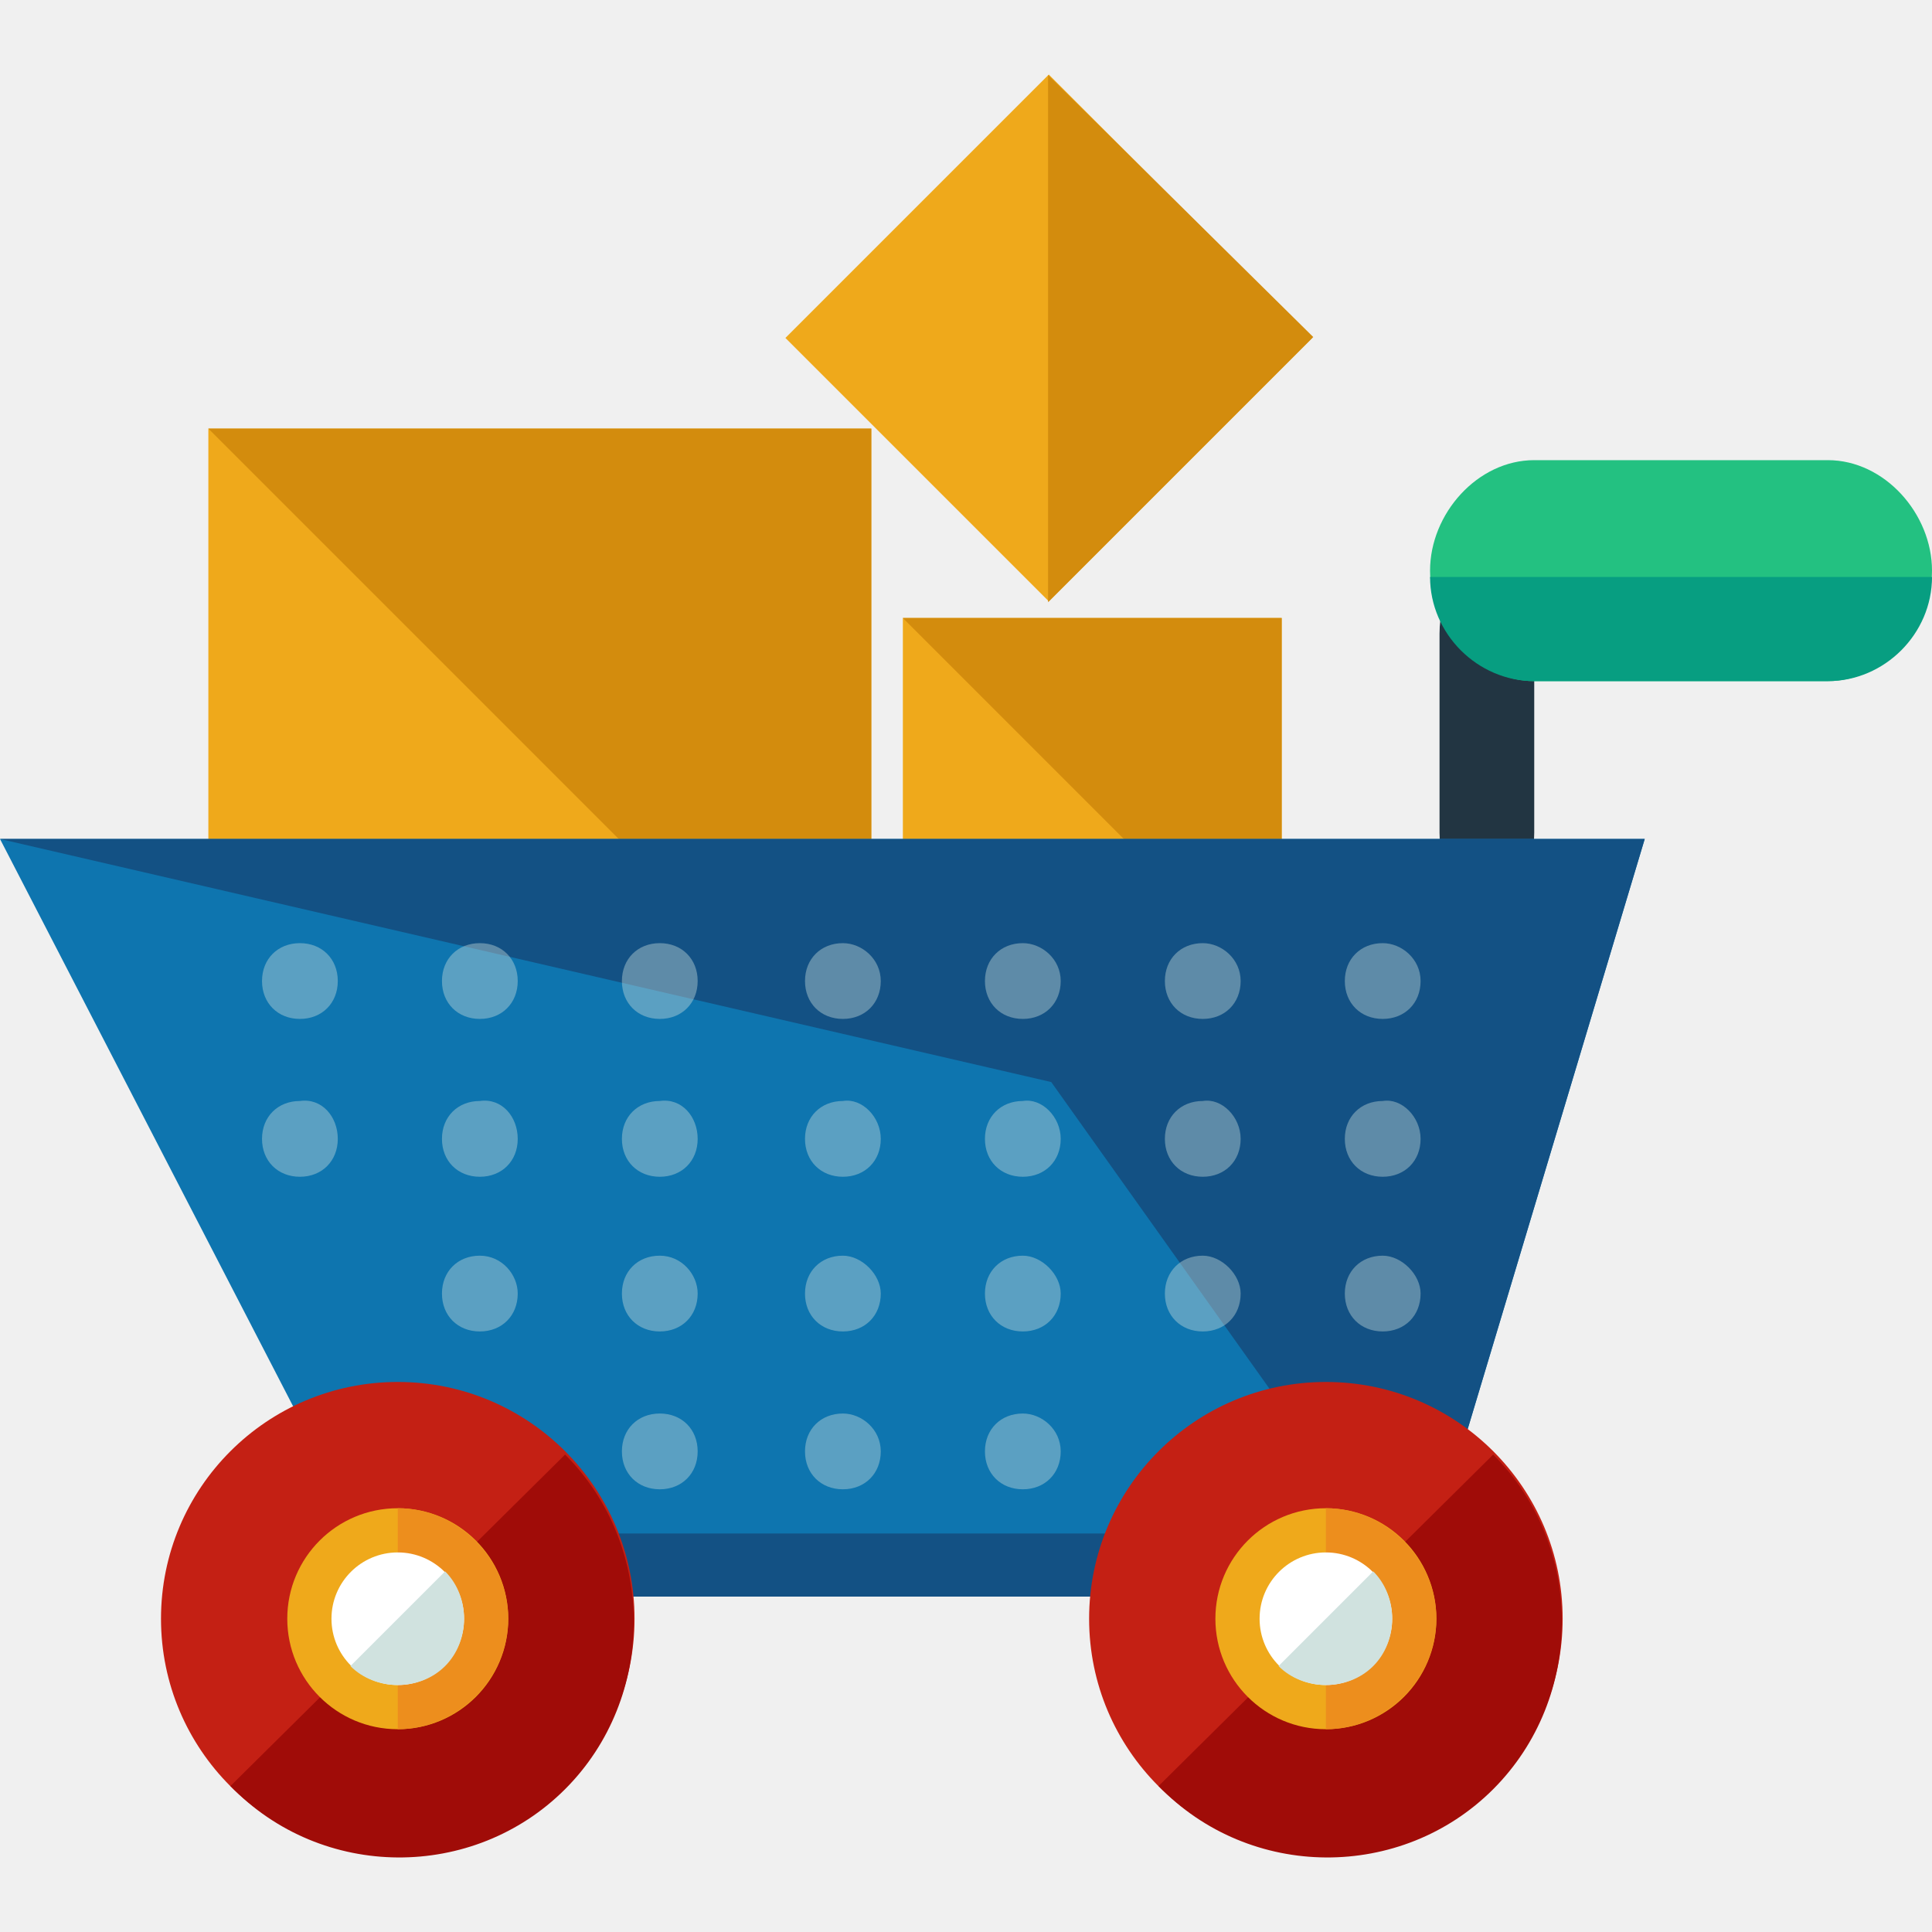
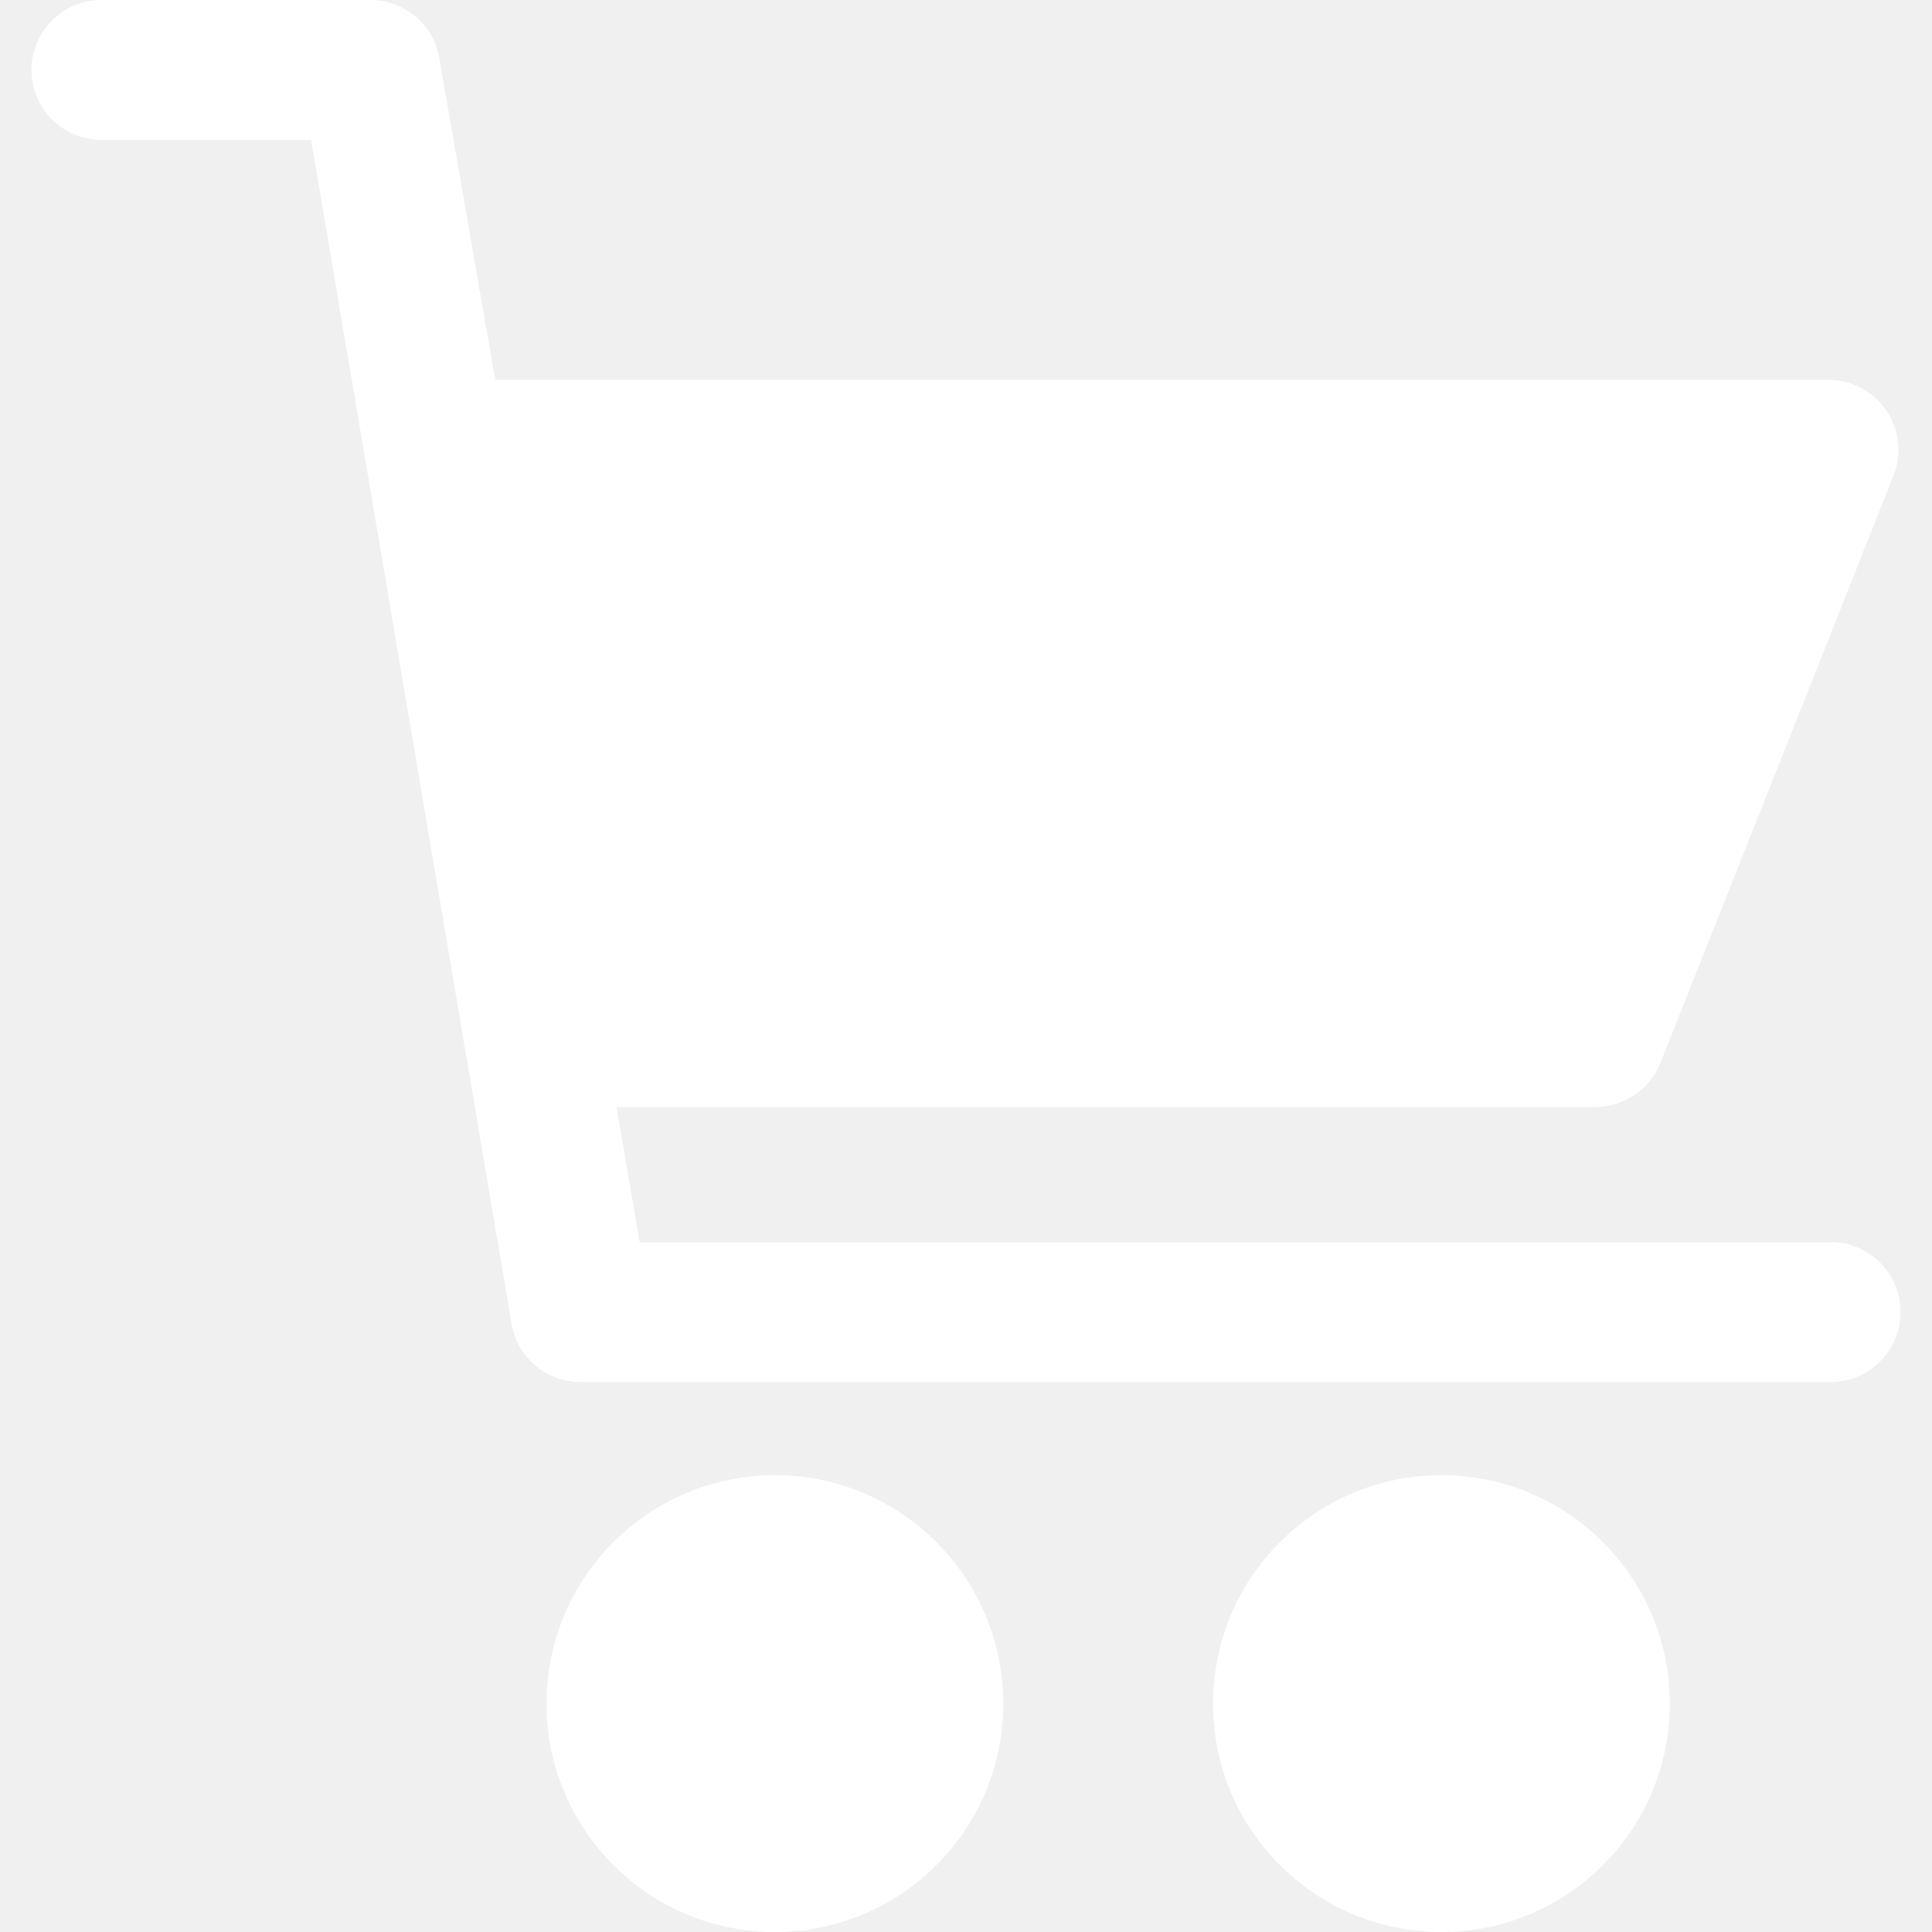
- <svg xmlns="http://www.w3.org/2000/svg" version="1.1" id="Layer_1" x="0px" y="0px" viewBox="0 0 489.6 489.6" style="enable-background:new 0 0 489.6 489.6;" xml:space="preserve">
-   <rect x="52.8" y="108.61" style="fill:#EFA91B;" width="168" height="168" />
-   <polyline style="fill:#D38C0D;" points="52.8,108.61 220.8,108.61 220.8,276.61 " />
-   <rect x="228.8" y="156.61" style="fill:#EFA91B;" width="96" height="96" />
-   <polyline style="fill:#D38C0D;" points="228.8,156.61 324.8,156.61 324.8,252.61 " />
-   <rect x="218.582" y="38.439" transform="matrix(-0.7071 -0.7071 0.7071 -0.7071 393.1625 334.1307)" style="fill:#EFA91B;" width="94.399" height="94.399" />
-   <polyline style="fill:#D38C0D;" points="265.6,19.01 332.8,85.41 265.6,152.61 " />
-   <path style="fill:#223542;" d="M388.8,211.01c0,9.6-4.8,17.6-12,17.6l0,0c-7.2,0-12-8-12-17.6v-50.4c0-9.6,4.8-17.6,12-17.6l0,0  c7.2,0,12,8,12,17.6V211.01z" />
-   <polygon style="fill:#0E75AF;" points="359.2,404.61 99.2,404.61 0,212.61 416.8,212.61 " />
-   <polygon style="fill:#135184;" points="359.2,404.61 266.4,274.21 0,212.61 416.8,212.61 " />
-   <path style="fill:#23C181;" d="M489.6,144.61c0,14.4-12,28-26.4,28h-74.4c-14.4,0-26.4-13.6-26.4-28l0,0c0-14.4,12-28,26.4-28h74.4  C477.6,116.61,489.6,130.21,489.6,144.61L489.6,144.61z" />
-   <path style="fill:#079E81;" d="M489.6,146.21L489.6,146.21c0,14.4-12,26.4-26.4,26.4h-74.4c-14.4,0-26.4-12-26.4-26.4l0,0" />
-   <path style="fill:#135184;" d="M380.8,396.61c0,4.8-3.2,8-8,8h-272c-4.8,0-8-3.2-8-8l0,0c0-4.8,3.2-8,8-8h272  C377.6,388.61,380.8,391.81,380.8,396.61L380.8,396.61z" />
-   <circle style="fill:#C42014;" cx="100.8" cy="410.21" r="60" />
-   <path style="fill:#A00C08;" d="M143.2,368.61c23.2,23.2,23.2,61.6,0,84.8c-23.2,23.2-61.6,23.2-84.8-0.8" />
-   <circle style="fill:#EFA91B;" cx="100.8" cy="410.21" r="28" />
-   <path style="fill:#ED8E1D;" d="M100.8,382.21c15.2,0,28,12.8,28,28s-12.8,28-28,28" />
-   <circle style="fill:#FFFFFF;" cx="100.8" cy="410.21" r="16.8" />
-   <path style="fill:#D0E2DF;" d="M112.8,398.21c6.4,6.4,6.4,17.6,0,24c-6.4,6.4-17.6,6.4-24,0" />
-   <circle style="fill:#C42014;" cx="336" cy="410.21" r="60" />
-   <path style="fill:#A00C08;" d="M378.4,368.61c23.2,23.2,23.2,61.6,0,84.8s-61.6,23.2-84.8-0.8" />
-   <circle style="fill:#EFA91B;" cx="336" cy="410.21" r="28" />
-   <path style="fill:#ED8E1D;" d="M336,382.21c15.2,0,28,12.8,28,28s-12.8,28-28,28" />
-   <circle style="fill:#FFFFFF;" cx="336" cy="410.21" r="16.8" />
+ <svg xmlns="http://www.w3.org/2000/svg" version="1.1" id="Capa_1" x="0px" y="0px" viewBox="0 0 424.449 424.449" style="enable-background:new 0 0 424.449 424.449;" xml:space="preserve" width="512px" height="512px">
  <g>
-     <path style="fill:#D0E2DF;" d="M348,398.21c6.4,6.4,6.4,17.6,0,24s-17.6,6.4-24,0" />
-     <g style="opacity:0.4;">
-       <path style="fill:#D0E2DF;" d="M85.6,248.61c0,5.6-4,9.6-9.6,9.6l0,0c-5.6,0-9.6-4-9.6-9.6l0,0c0-5.6,4-9.6,9.6-9.6l0,0    C81.6,239.01,85.6,243.01,85.6,248.61L85.6,248.61z" />
-       <path style="fill:#D0E2DF;" d="M131.2,248.61c0,5.6-4,9.6-9.6,9.6l0,0c-5.6,0-9.6-4-9.6-9.6l0,0c0-5.6,4-9.6,9.6-9.6l0,0    C127.2,239.01,131.2,243.01,131.2,248.61L131.2,248.61z" />
-       <path style="fill:#D0E2DF;" d="M176.8,248.61c0,5.6-4,9.6-9.6,9.6l0,0c-5.6,0-9.6-4-9.6-9.6l0,0c0-5.6,4-9.6,9.6-9.6l0,0    C172.8,239.01,176.8,243.01,176.8,248.61L176.8,248.61z" />
-       <path style="fill:#D0E2DF;" d="M223.2,248.61c0,5.6-4,9.6-9.6,9.6l0,0c-5.6,0-9.6-4-9.6-9.6l0,0c0-5.6,4-9.6,9.6-9.6l0,0    C218.4,239.01,223.2,243.01,223.2,248.61L223.2,248.61z" />
-       <path style="fill:#D0E2DF;" d="M268.8,248.61c0,5.6-4,9.6-9.6,9.6l0,0c-5.6,0-9.6-4-9.6-9.6l0,0c0-5.6,4-9.6,9.6-9.6l0,0    C264,239.01,268.8,243.01,268.8,248.61L268.8,248.61z" />
-       <path style="fill:#D0E2DF;" d="M314.4,248.61c0,5.6-4,9.6-9.6,9.6l0,0c-5.6,0-9.6-4-9.6-9.6l0,0c0-5.6,4-9.6,9.6-9.6l0,0    C309.6,239.01,314.4,243.01,314.4,248.61L314.4,248.61z" />
-       <path style="fill:#D0E2DF;" d="M360,248.61c0,5.6-4,9.6-9.6,9.6l0,0c-5.6,0-9.6-4-9.6-9.6l0,0c0-5.6,4-9.6,9.6-9.6l0,0    C355.2,239.01,360,243.01,360,248.61L360,248.61z" />
-       <path style="fill:#D0E2DF;" d="M85.6,288.61c0,5.6-4,9.6-9.6,9.6l0,0c-5.6,0-9.6-4-9.6-9.6l0,0c0-5.6,4-9.6,9.6-9.6l0,0    C81.6,278.21,85.6,283.01,85.6,288.61L85.6,288.61z" />
-       <path style="fill:#D0E2DF;" d="M131.2,288.61c0,5.6-4,9.6-9.6,9.6l0,0c-5.6,0-9.6-4-9.6-9.6l0,0c0-5.6,4-9.6,9.6-9.6l0,0    C127.2,278.21,131.2,283.01,131.2,288.61L131.2,288.61z" />
-       <path style="fill:#D0E2DF;" d="M176.8,288.61c0,5.6-4,9.6-9.6,9.6l0,0c-5.6,0-9.6-4-9.6-9.6l0,0c0-5.6,4-9.6,9.6-9.6l0,0    C172.8,278.21,176.8,283.01,176.8,288.61L176.8,288.61z" />
-       <path style="fill:#D0E2DF;" d="M223.2,288.61c0,5.6-4,9.6-9.6,9.6l0,0c-5.6,0-9.6-4-9.6-9.6l0,0c0-5.6,4-9.6,9.6-9.6l0,0    C218.4,278.21,223.2,283.01,223.2,288.61L223.2,288.61z" />
-       <path style="fill:#D0E2DF;" d="M268.8,288.61c0,5.6-4,9.6-9.6,9.6l0,0c-5.6,0-9.6-4-9.6-9.6l0,0c0-5.6,4-9.6,9.6-9.6l0,0    C264,278.21,268.8,283.01,268.8,288.61L268.8,288.61z" />
-       <path style="fill:#D0E2DF;" d="M314.4,288.61c0,5.6-4,9.6-9.6,9.6l0,0c-5.6,0-9.6-4-9.6-9.6l0,0c0-5.6,4-9.6,9.6-9.6l0,0    C309.6,278.21,314.4,283.01,314.4,288.61L314.4,288.61z" />
-       <path style="fill:#D0E2DF;" d="M360,288.61c0,5.6-4,9.6-9.6,9.6l0,0c-5.6,0-9.6-4-9.6-9.6l0,0c0-5.6,4-9.6,9.6-9.6l0,0    C355.2,278.21,360,283.01,360,288.61L360,288.61z" />
-       <path style="fill:#D0E2DF;" d="M131.2,327.81c0,5.6-4,9.6-9.6,9.6l0,0c-5.6,0-9.6-4-9.6-9.6l0,0c0-5.6,4-9.6,9.6-9.6l0,0    C127.2,318.21,131.2,323.01,131.2,327.81L131.2,327.81z" />
-       <path style="fill:#D0E2DF;" d="M176.8,327.81c0,5.6-4,9.6-9.6,9.6l0,0c-5.6,0-9.6-4-9.6-9.6l0,0c0-5.6,4-9.6,9.6-9.6l0,0    C172.8,318.21,176.8,323.01,176.8,327.81L176.8,327.81z" />
-       <path style="fill:#D0E2DF;" d="M223.2,327.81c0,5.6-4,9.6-9.6,9.6l0,0c-5.6,0-9.6-4-9.6-9.6l0,0c0-5.6,4-9.6,9.6-9.6l0,0    C218.4,318.21,223.2,323.01,223.2,327.81L223.2,327.81z" />
-       <path style="fill:#D0E2DF;" d="M268.8,327.81c0,5.6-4,9.6-9.6,9.6l0,0c-5.6,0-9.6-4-9.6-9.6l0,0c0-5.6,4-9.6,9.6-9.6l0,0    C264,318.21,268.8,323.01,268.8,327.81L268.8,327.81z" />
-       <path style="fill:#D0E2DF;" d="M314.4,327.81c0,5.6-4,9.6-9.6,9.6l0,0c-5.6,0-9.6-4-9.6-9.6l0,0c0-5.6,4-9.6,9.6-9.6l0,0    C309.6,318.21,314.4,323.01,314.4,327.81L314.4,327.81z" />
-       <path style="fill:#D0E2DF;" d="M360,327.81c0,5.6-4,9.6-9.6,9.6l0,0c-5.6,0-9.6-4-9.6-9.6l0,0c0-5.6,4-9.6,9.6-9.6l0,0    C355.2,318.21,360,323.01,360,327.81L360,327.81z" />
-       <path style="fill:#D0E2DF;" d="M176.8,367.81c0,5.6-4,9.6-9.6,9.6l0,0c-5.6,0-9.6-4-9.6-9.6l0,0c0-5.6,4-9.6,9.6-9.6l0,0    C172.8,358.21,176.8,362.21,176.8,367.81L176.8,367.81z" />
-       <path style="fill:#D0E2DF;" d="M223.2,367.81c0,5.6-4,9.6-9.6,9.6l0,0c-5.6,0-9.6-4-9.6-9.6l0,0c0-5.6,4-9.6,9.6-9.6l0,0    C218.4,358.21,223.2,362.21,223.2,367.81L223.2,367.81z" />
-       <path style="fill:#D0E2DF;" d="M268.8,367.81c0,5.6-4,9.6-9.6,9.6l0,0c-5.6,0-9.6-4-9.6-9.6l0,0c0-5.6,4-9.6,9.6-9.6l0,0    C264,358.21,268.8,362.21,268.8,367.81L268.8,367.81z" />
+     <g>
+       <g>
+         <g>
+           <circle cx="170.241" cy="374.273" r="50.176" data-original="#000000" class="active-path" data-old_color="#000000" fill="#FFFFFF" />
+           <path d="M316.673,324.098L316.673,324.098c-27.711,0-50.176,22.465-50.176,50.176s22.465,50.176,50.176,50.176     c27.711,0,50.176-22.465,50.176-50.176S344.384,324.098,316.673,324.098z" data-original="#000000" class="active-path" data-old_color="#000000" fill="#FFFFFF" />
+           <path d="M402.177,272.897H140.545l-5.12-29.696h215.04c6.326,0.019,12.017-3.843,14.336-9.728l51.2-129.024     c3.111-7.892-0.766-16.812-8.658-19.922c-1.808-0.713-3.735-1.076-5.678-1.07H108.801L96.513,12.801     c-1.262-7.471-7.784-12.906-15.36-12.8h-58.88c-8.483,0-15.36,6.877-15.36,15.36s6.877,15.36,15.36,15.36h46.08l44.032,260.096     c1.262,7.471,7.784,12.906,15.36,12.8h274.432c8.483,0,15.36-6.877,15.36-15.36C417.537,279.774,410.66,272.897,402.177,272.897z     " data-original="#000000" class="active-path" data-old_color="#000000" fill="#FFFFFF" />
+         </g>
+       </g>
    </g>
  </g>
-   <g>
- </g>
-   <g>
- </g>
-   <g>
- </g>
-   <g>
- </g>
-   <g>
- </g>
-   <g>
- </g>
-   <g>
- </g>
-   <g>
- </g>
-   <g>
- </g>
-   <g>
- </g>
-   <g>
- </g>
-   <g>
- </g>
-   <g>
- </g>
-   <g>
- </g>
-   <g>
- </g>
</svg>
